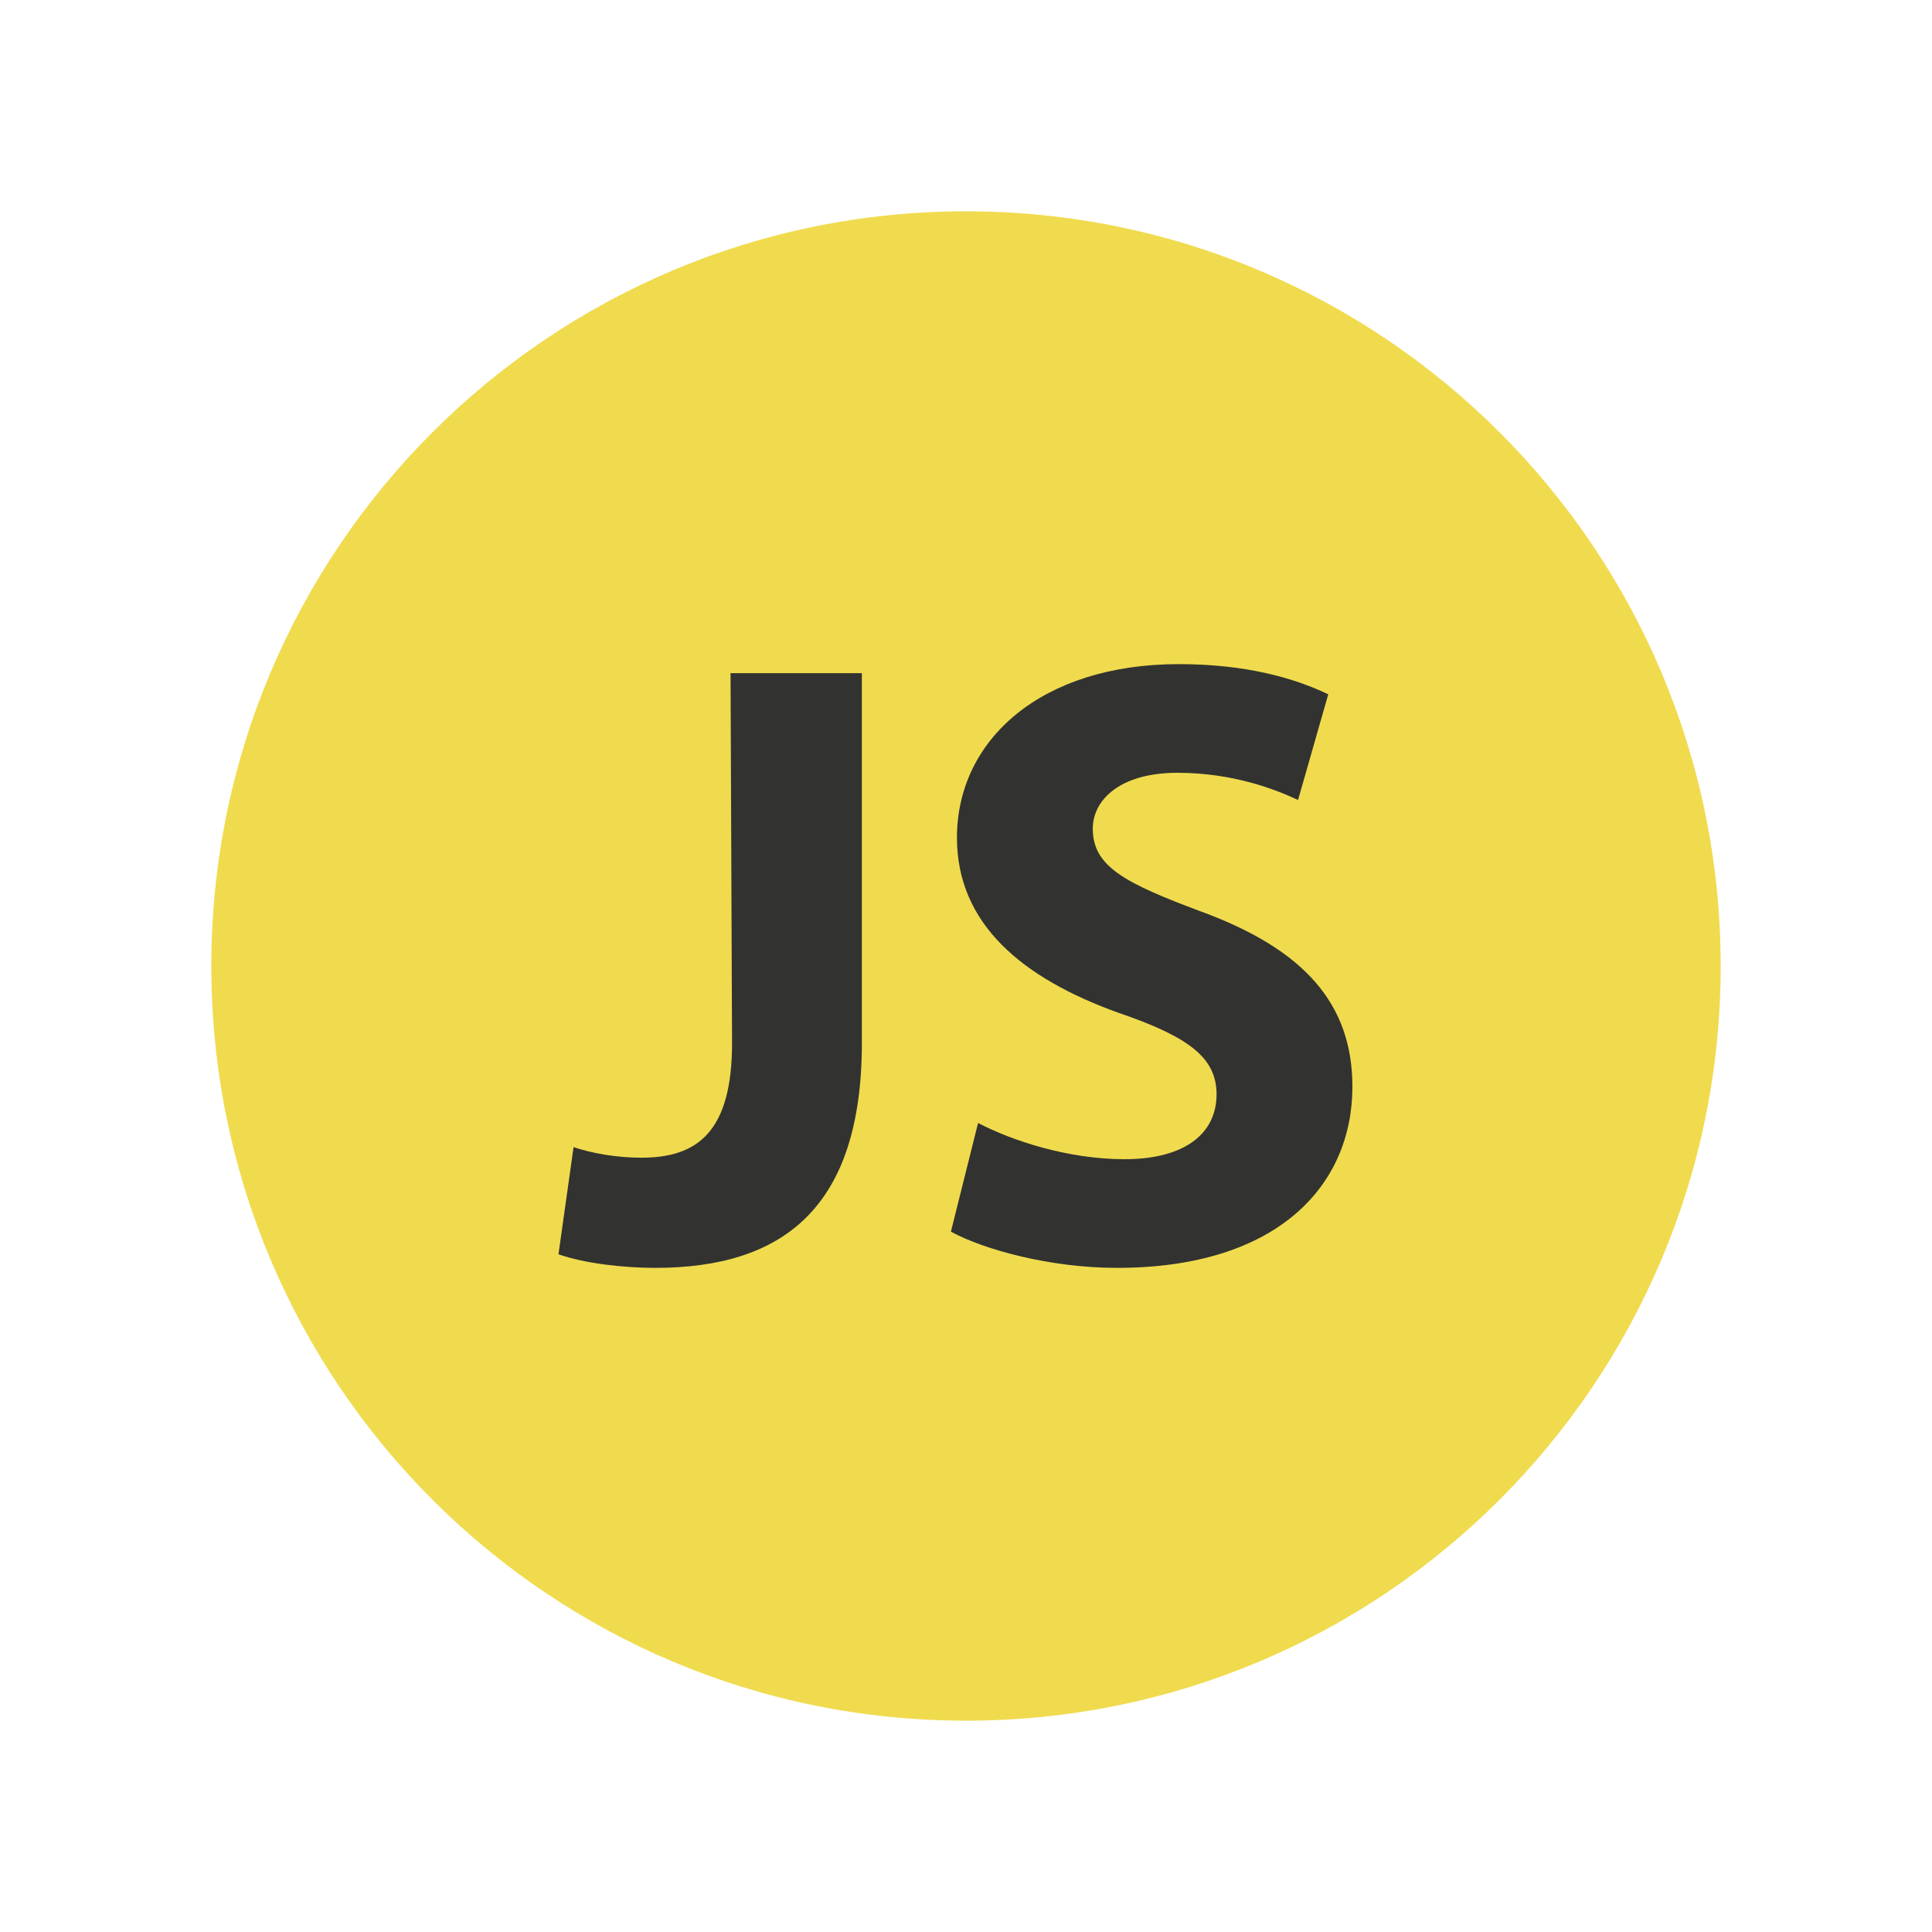
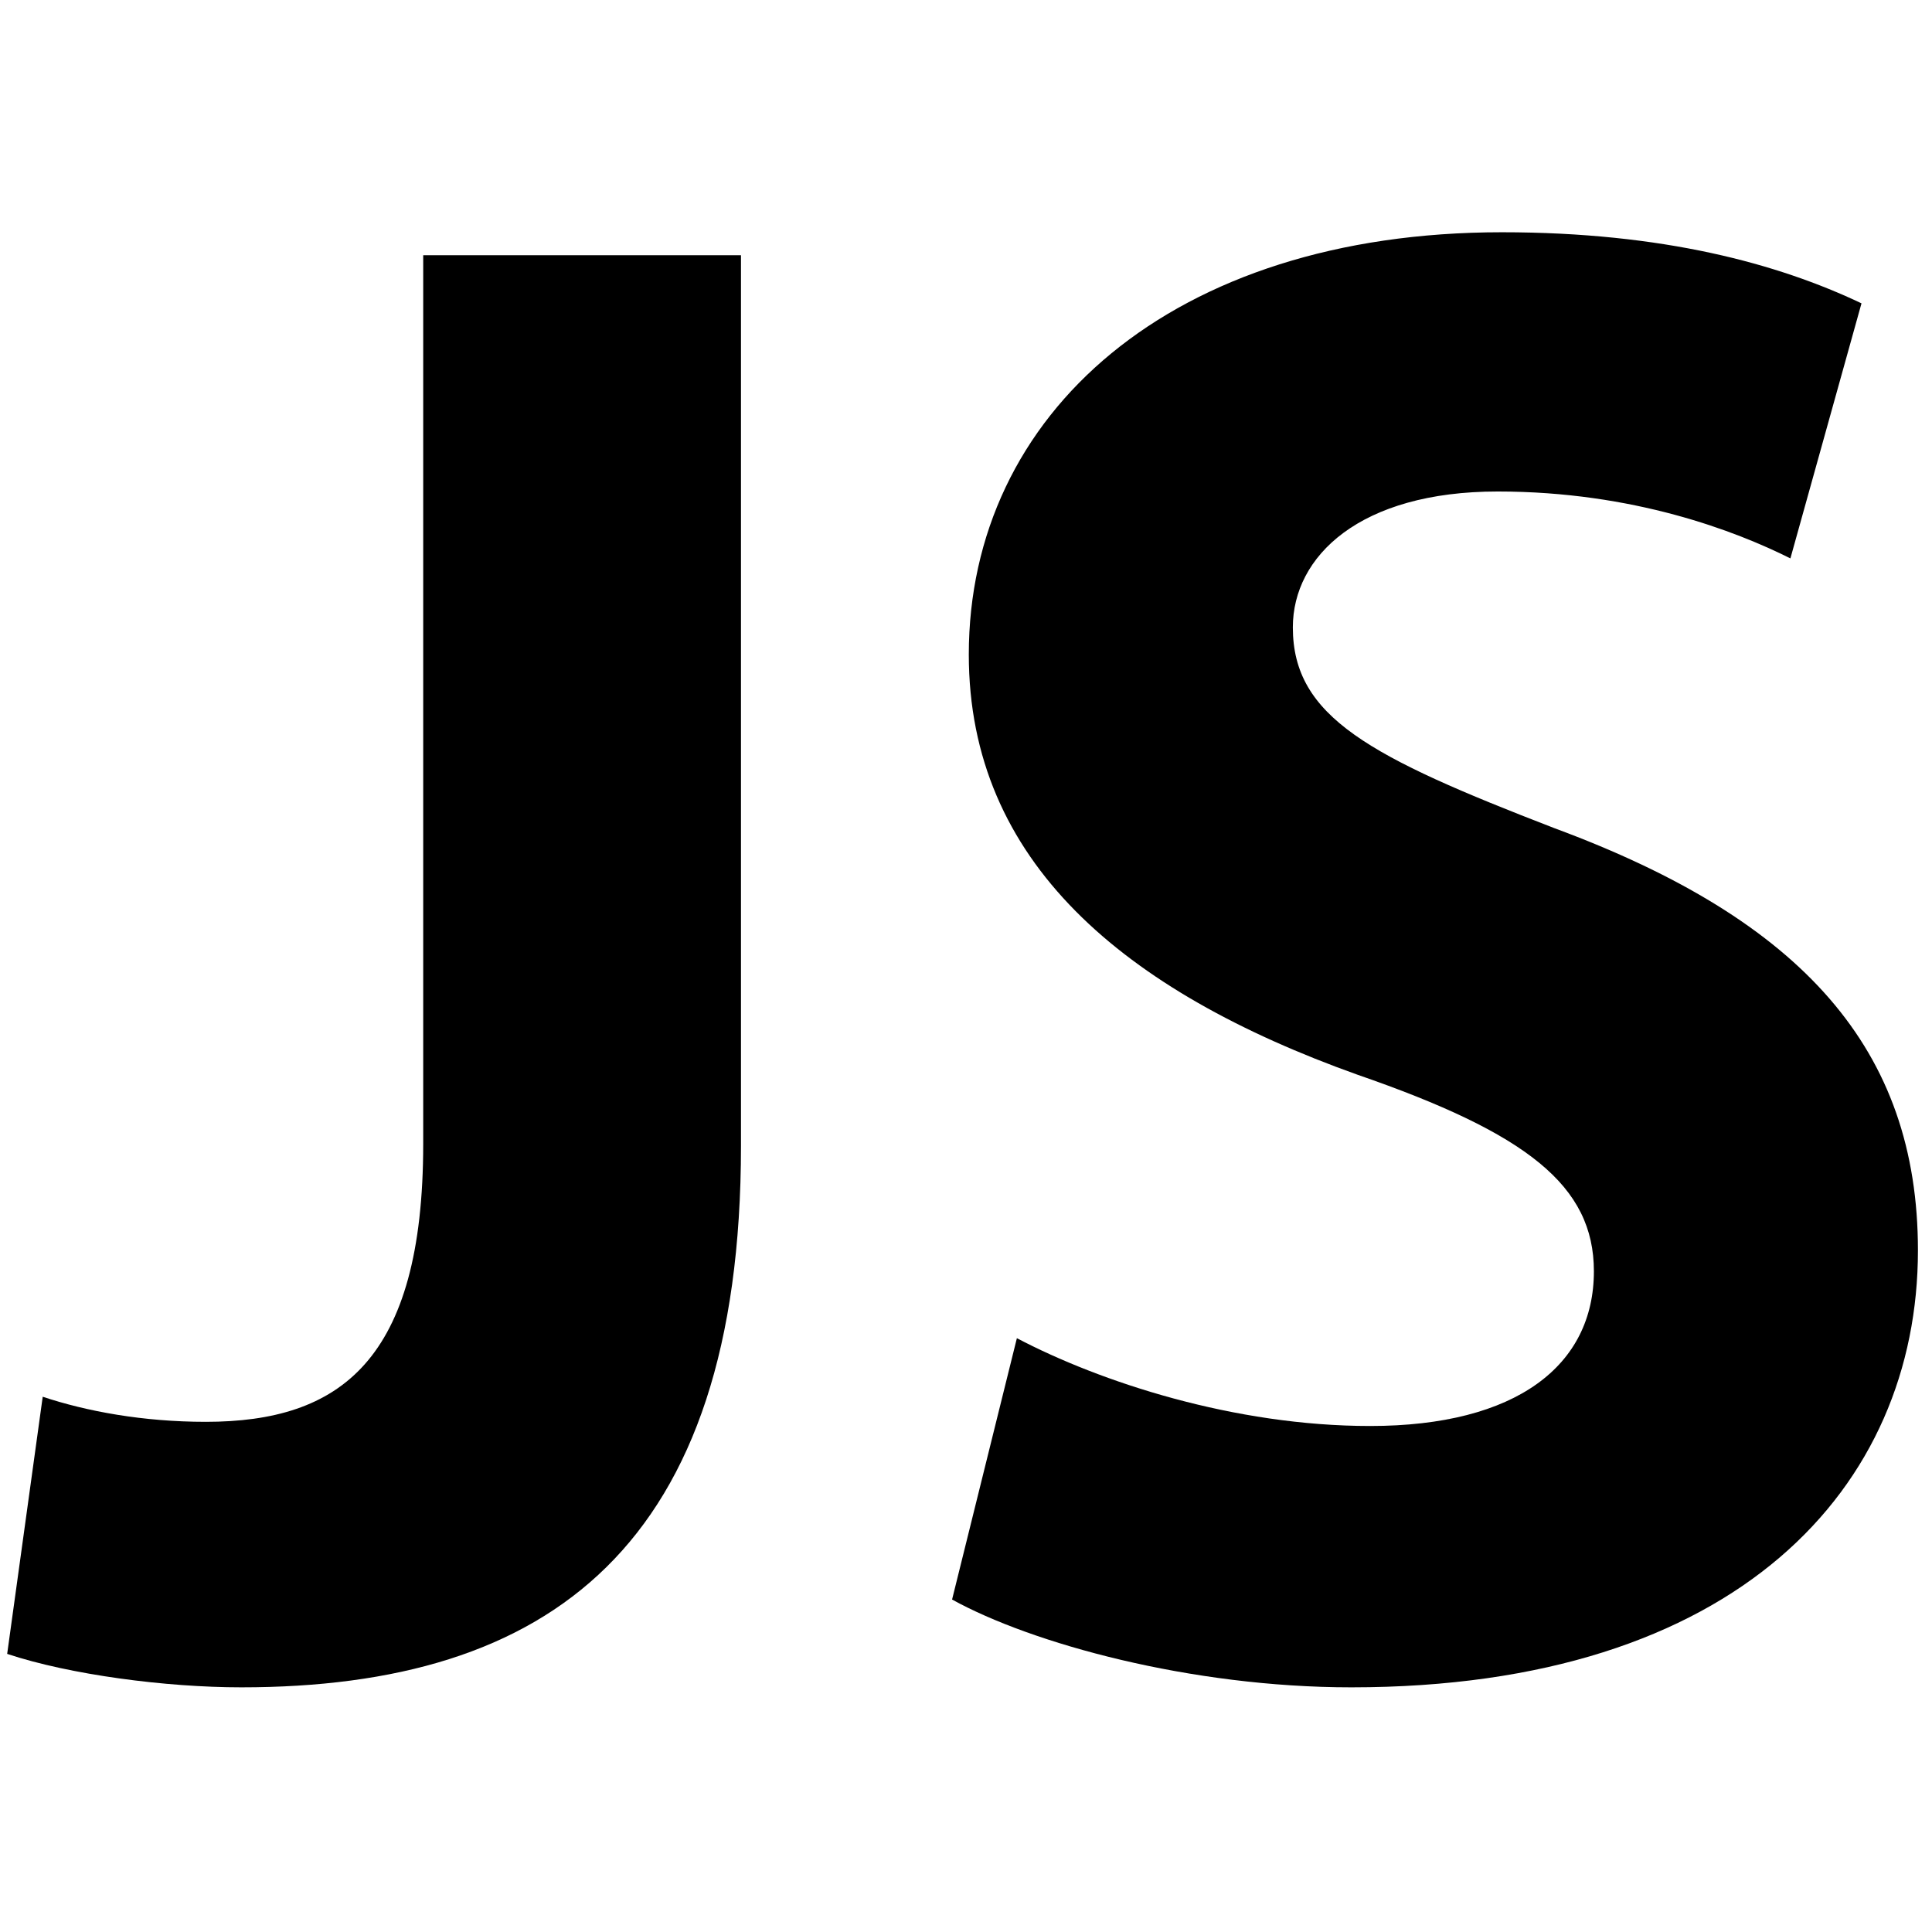
- <svg xmlns="http://www.w3.org/2000/svg" id="Lager_1" style="enable-background:new 0 0 128 128;" version="1.1" viewBox="0 0 128 128" xml:space="preserve">
-   <g>
+ <svg xmlns="http://www.w3.org/2000/svg" baseProfile="tiny" height="512px" version="1.1" viewBox="0 0 512 512" width="512px" xml:space="preserve">
+   <g id="Layer_1">
    <g>
-       <g>
-         <circle cx="64" cy="64" r="50" style="fill:#F0DB4F;" />
-       </g>
-     </g>
-     <g id="Layer_1_1_">
-       <g>
-         <g>
-           <path d="M48.4,44.6h8.7v24.5c0,11-5.3,14.9-13.7,14.9c-2.1,0-4.7-0.3-6.4-0.9l1-7.1      c1.2,0.4,2.8,0.7,4.5,0.7c3.7,0,6-1.7,6-7.6L48.4,44.6L48.4,44.6z" style="fill:#323330;" />
-           <path d="M64.8,74.4c2.3,1.2,6,2.4,9.7,2.4c4,0,6.1-1.7,6.1-4.3c0-2.4-1.8-3.8-6.5-5.4      c-6.4-2.3-10.7-5.9-10.7-11.6C63.4,49,69,44,78.1,44c4.4,0,7.6,0.9,9.9,2l-2,7c-1.5-0.7-4.3-1.8-8-1.8c-3.8,0-5.6,1.8-5.6,3.7      c0,2.5,2.1,3.6,7.2,5.5c6.8,2.5,10,6.1,10,11.6c0,6.5-4.9,12-15.6,12c-4.4,0-8.8-1.2-11-2.4L64.8,74.4z" style="fill:#323330;" />
-         </g>
-       </g>
+       <path d="M112.155,67.644h84.212v236.019c0,106.375-50.969,143.497-132.414,143.497c-19.944,0-45.429-3.324-62.052-8.864    l9.419-68.146c11.635,3.878,26.594,6.648,43.214,6.648c35.458,0,57.621-16.068,57.621-73.687V67.644z" />
+       <path d="M269.484,354.634c22.161,11.635,57.62,23.27,93.632,23.27c38.783,0,59.282-16.066,59.282-40.998    c0-22.715-17.729-36.565-62.606-52.079c-62.053-22.162-103.05-56.512-103.05-111.36c0-63.715,53.741-111.917,141.278-111.917    c42.662,0,73.132,8.313,95.295,18.838l-18.839,67.592c-14.404-7.201-41.553-17.729-77.562-17.729    c-36.567,0-54.297,17.175-54.297,36.013c0,23.824,20.499,34.349,69.256,53.188c65.928,24.378,96.4,58.728,96.4,111.915    c0,62.606-47.647,115.794-150.143,115.794c-42.662,0-84.77-11.636-105.82-23.27L269.484,354.634z" />
    </g>
  </g>
</svg>
